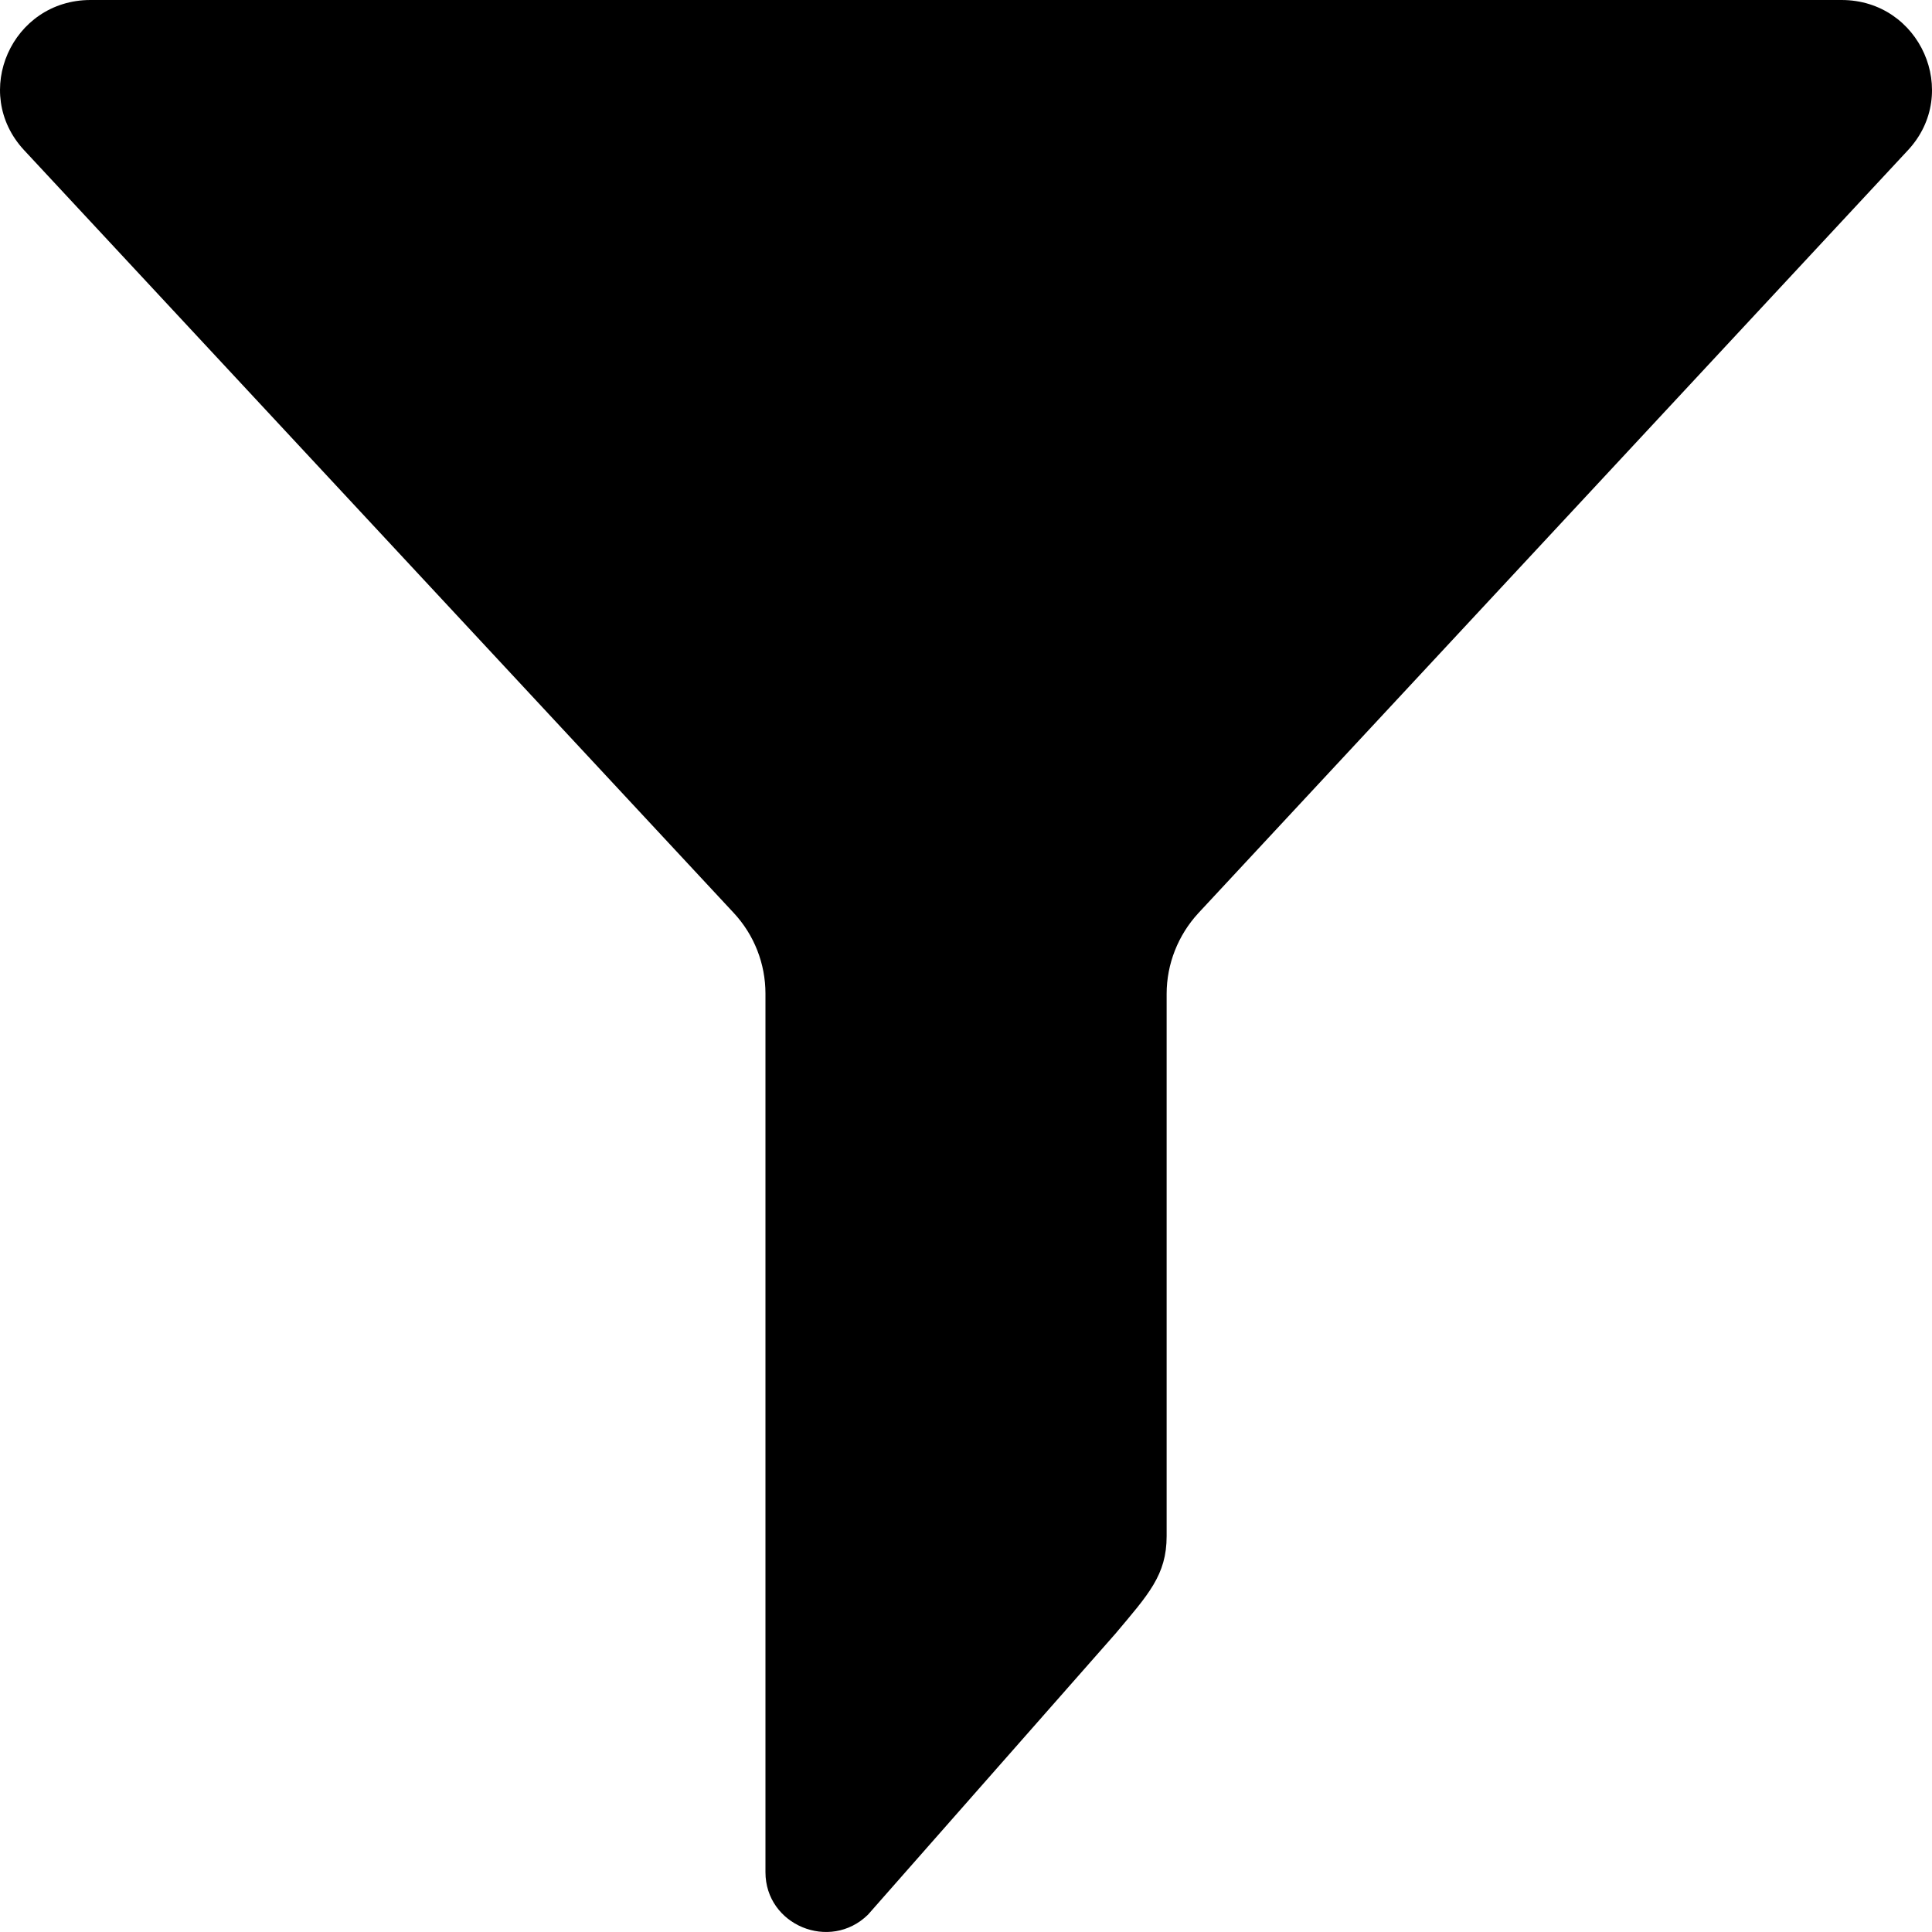
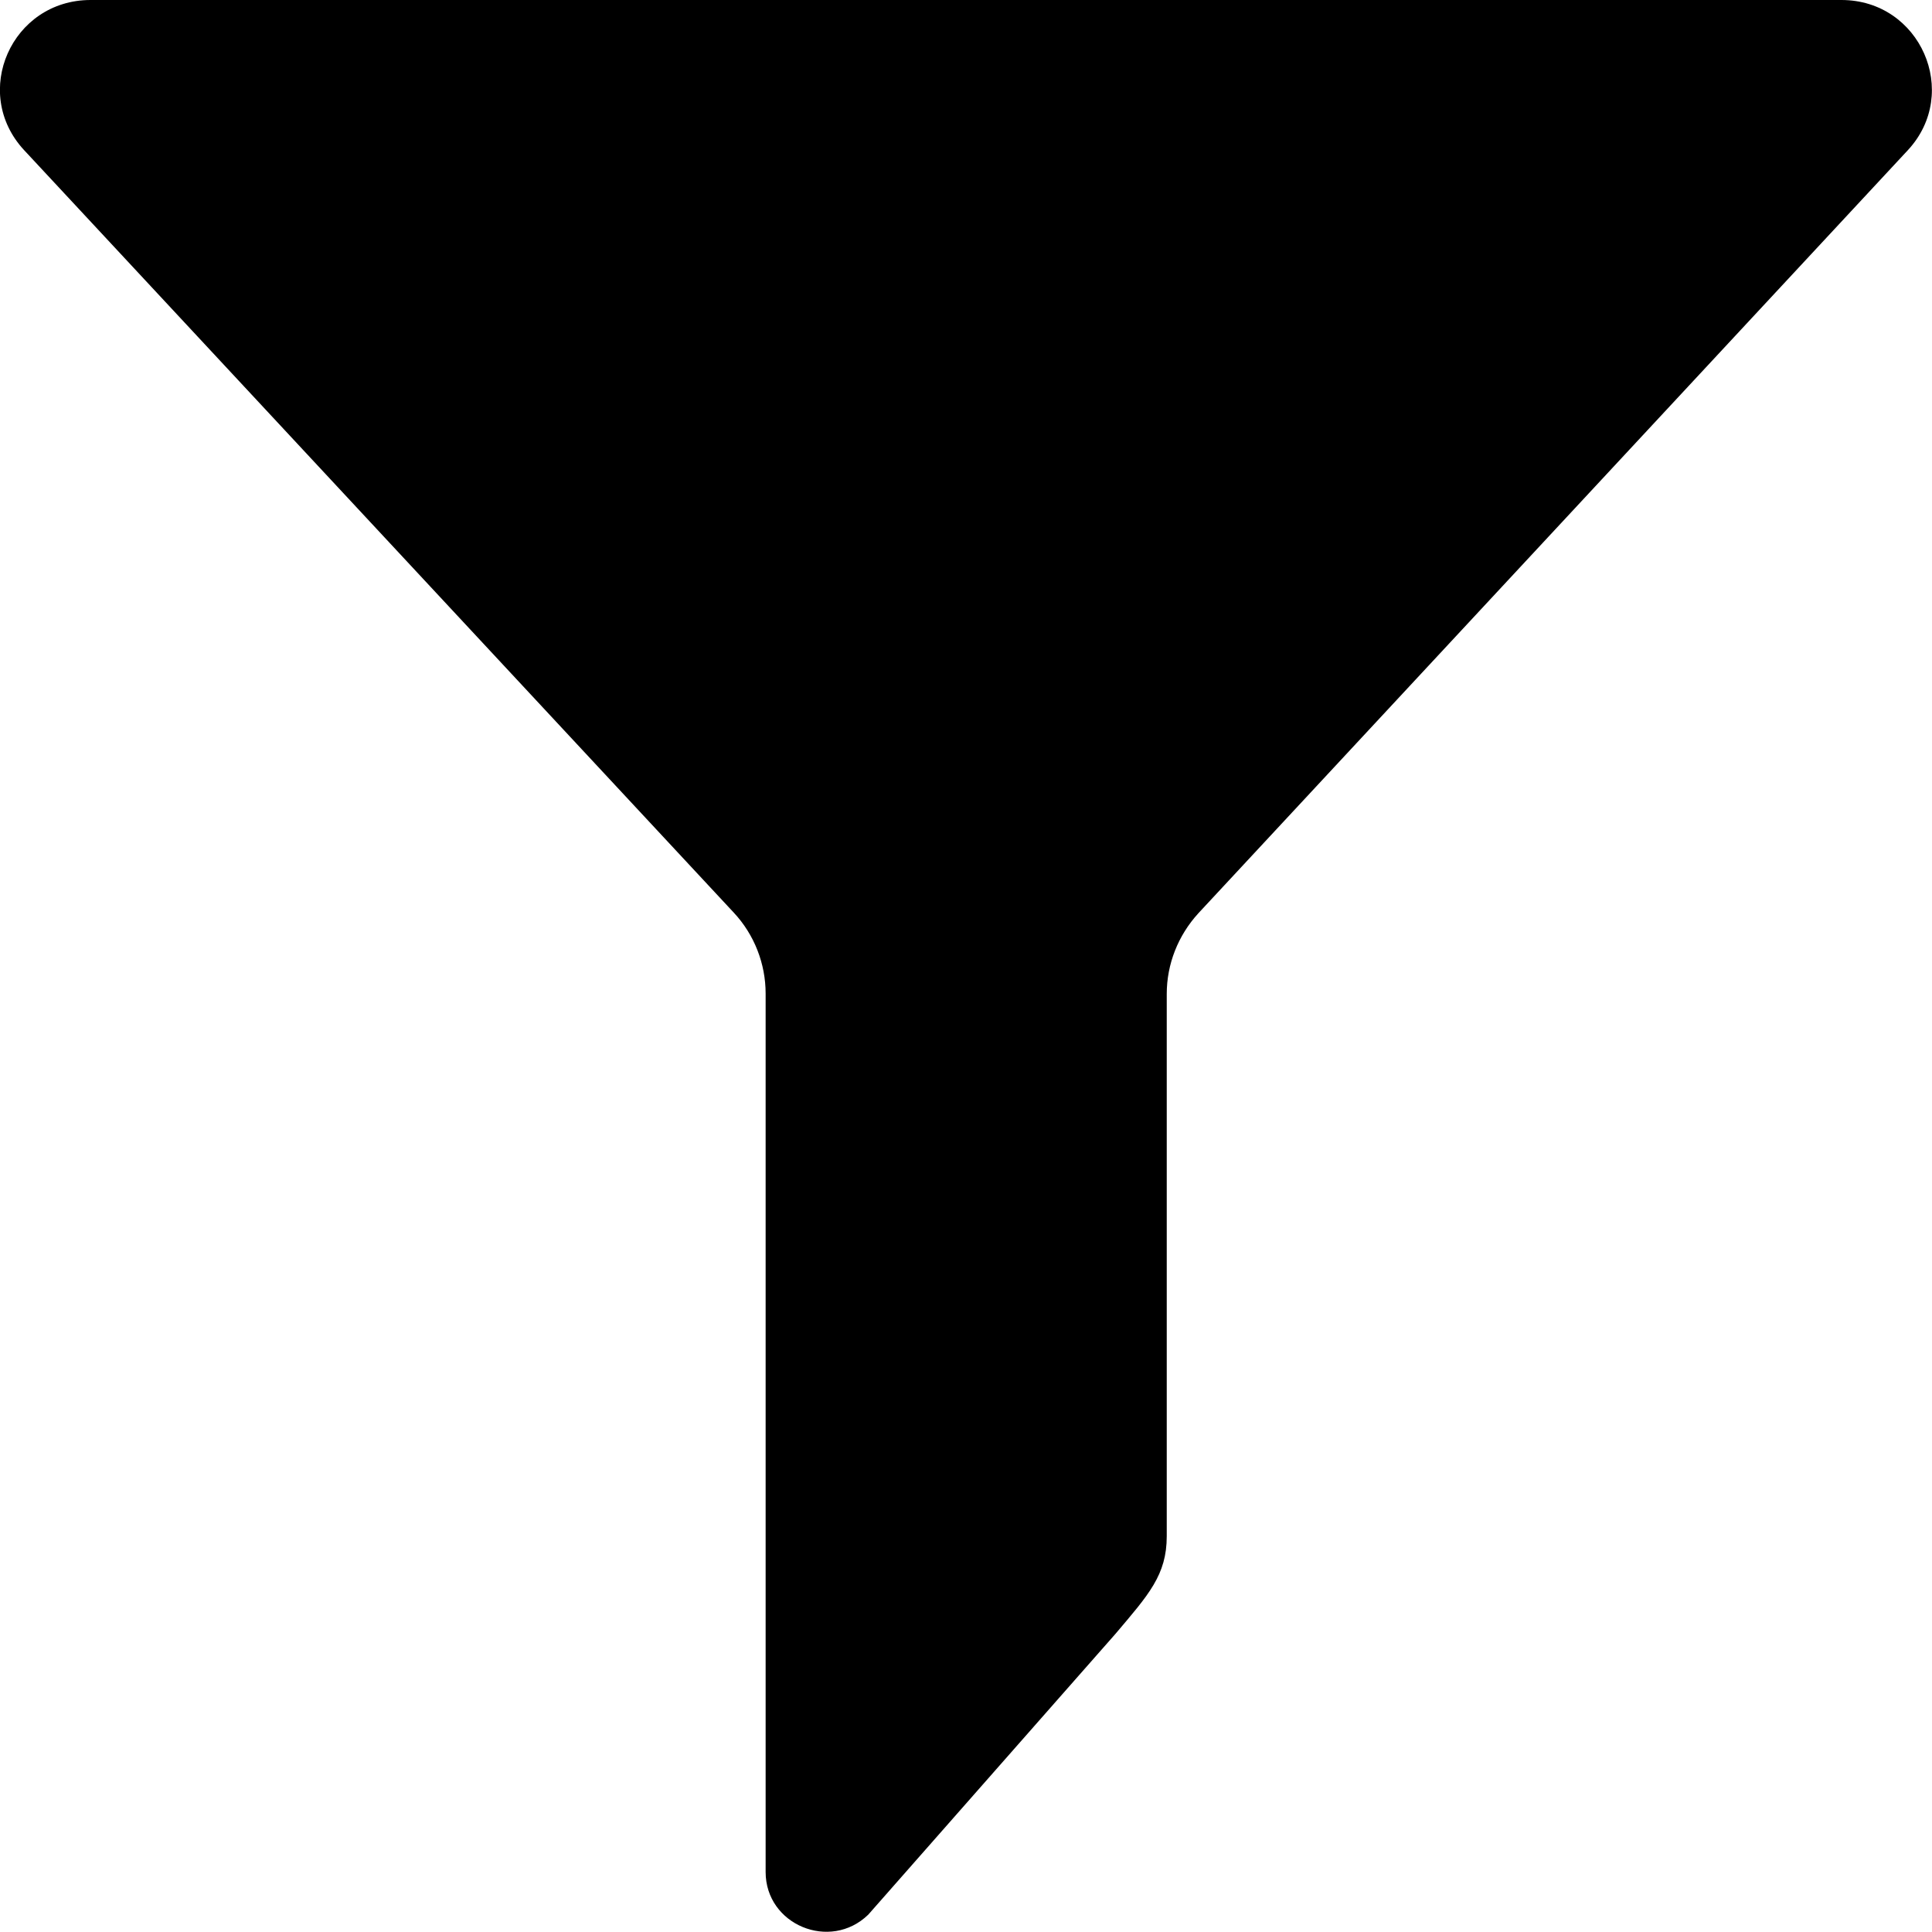
- <svg xmlns="http://www.w3.org/2000/svg" xmlns:xlink="http://www.w3.org/1999/xlink" width="512" height="512" viewBox="0 0 512 512" version="1.1">
-   <g id="Canvas" transform="matrix(25.6 0 0 25.6 -3968 4352)">
-     <g id="Vector">
-       <use xlink:href="#path0_fill" transform="translate(155 -170)" />
-     </g>
-   </g>
-   <defs>
-     <path id="path0_fill" d="M 7.596 9.451C 7.808 9.679 7.924 9.977 7.924 10.286L 7.924 19.381C 7.924 19.928 8.591 20.206 8.985 19.821L 11.545 16.914C 11.888 16.506 12.077 16.305 12.077 15.902L 12.077 10.288C 12.077 9.98 12.195 9.681 12.405 9.453L 19.752 1.554C 20.302 0.961 19.878 0 19.064 0L 0.937 0C 0.123 0 -0.303 0.959 0.249 1.554L 7.596 9.451Z" />
-   </defs>
+ <svg xmlns="http://www.w3.org/2000/svg" version="1.1" id="Слой_2" x="0px" y="0px" viewBox="0 0 512 512" style="enable-background:new 0 0 512 512;" xml:space="preserve">
+   <path id="path0_fill_1_" d="M194.5,241.9c5.4,5.8,8.4,13.5,8.4,21.4v232.8c0,14,17.1,21.1,27.2,11.3l65.5-74.4  c8.8-10.4,13.6-15.6,13.6-25.9V263.4c0-7.9,3-15.5,8.4-21.4L505.6,39.8C519.7,24.6,508.9,0,488,0H24C3.1,0-7.8,24.5,6.4,39.8  L194.5,241.9z" />
</svg>
